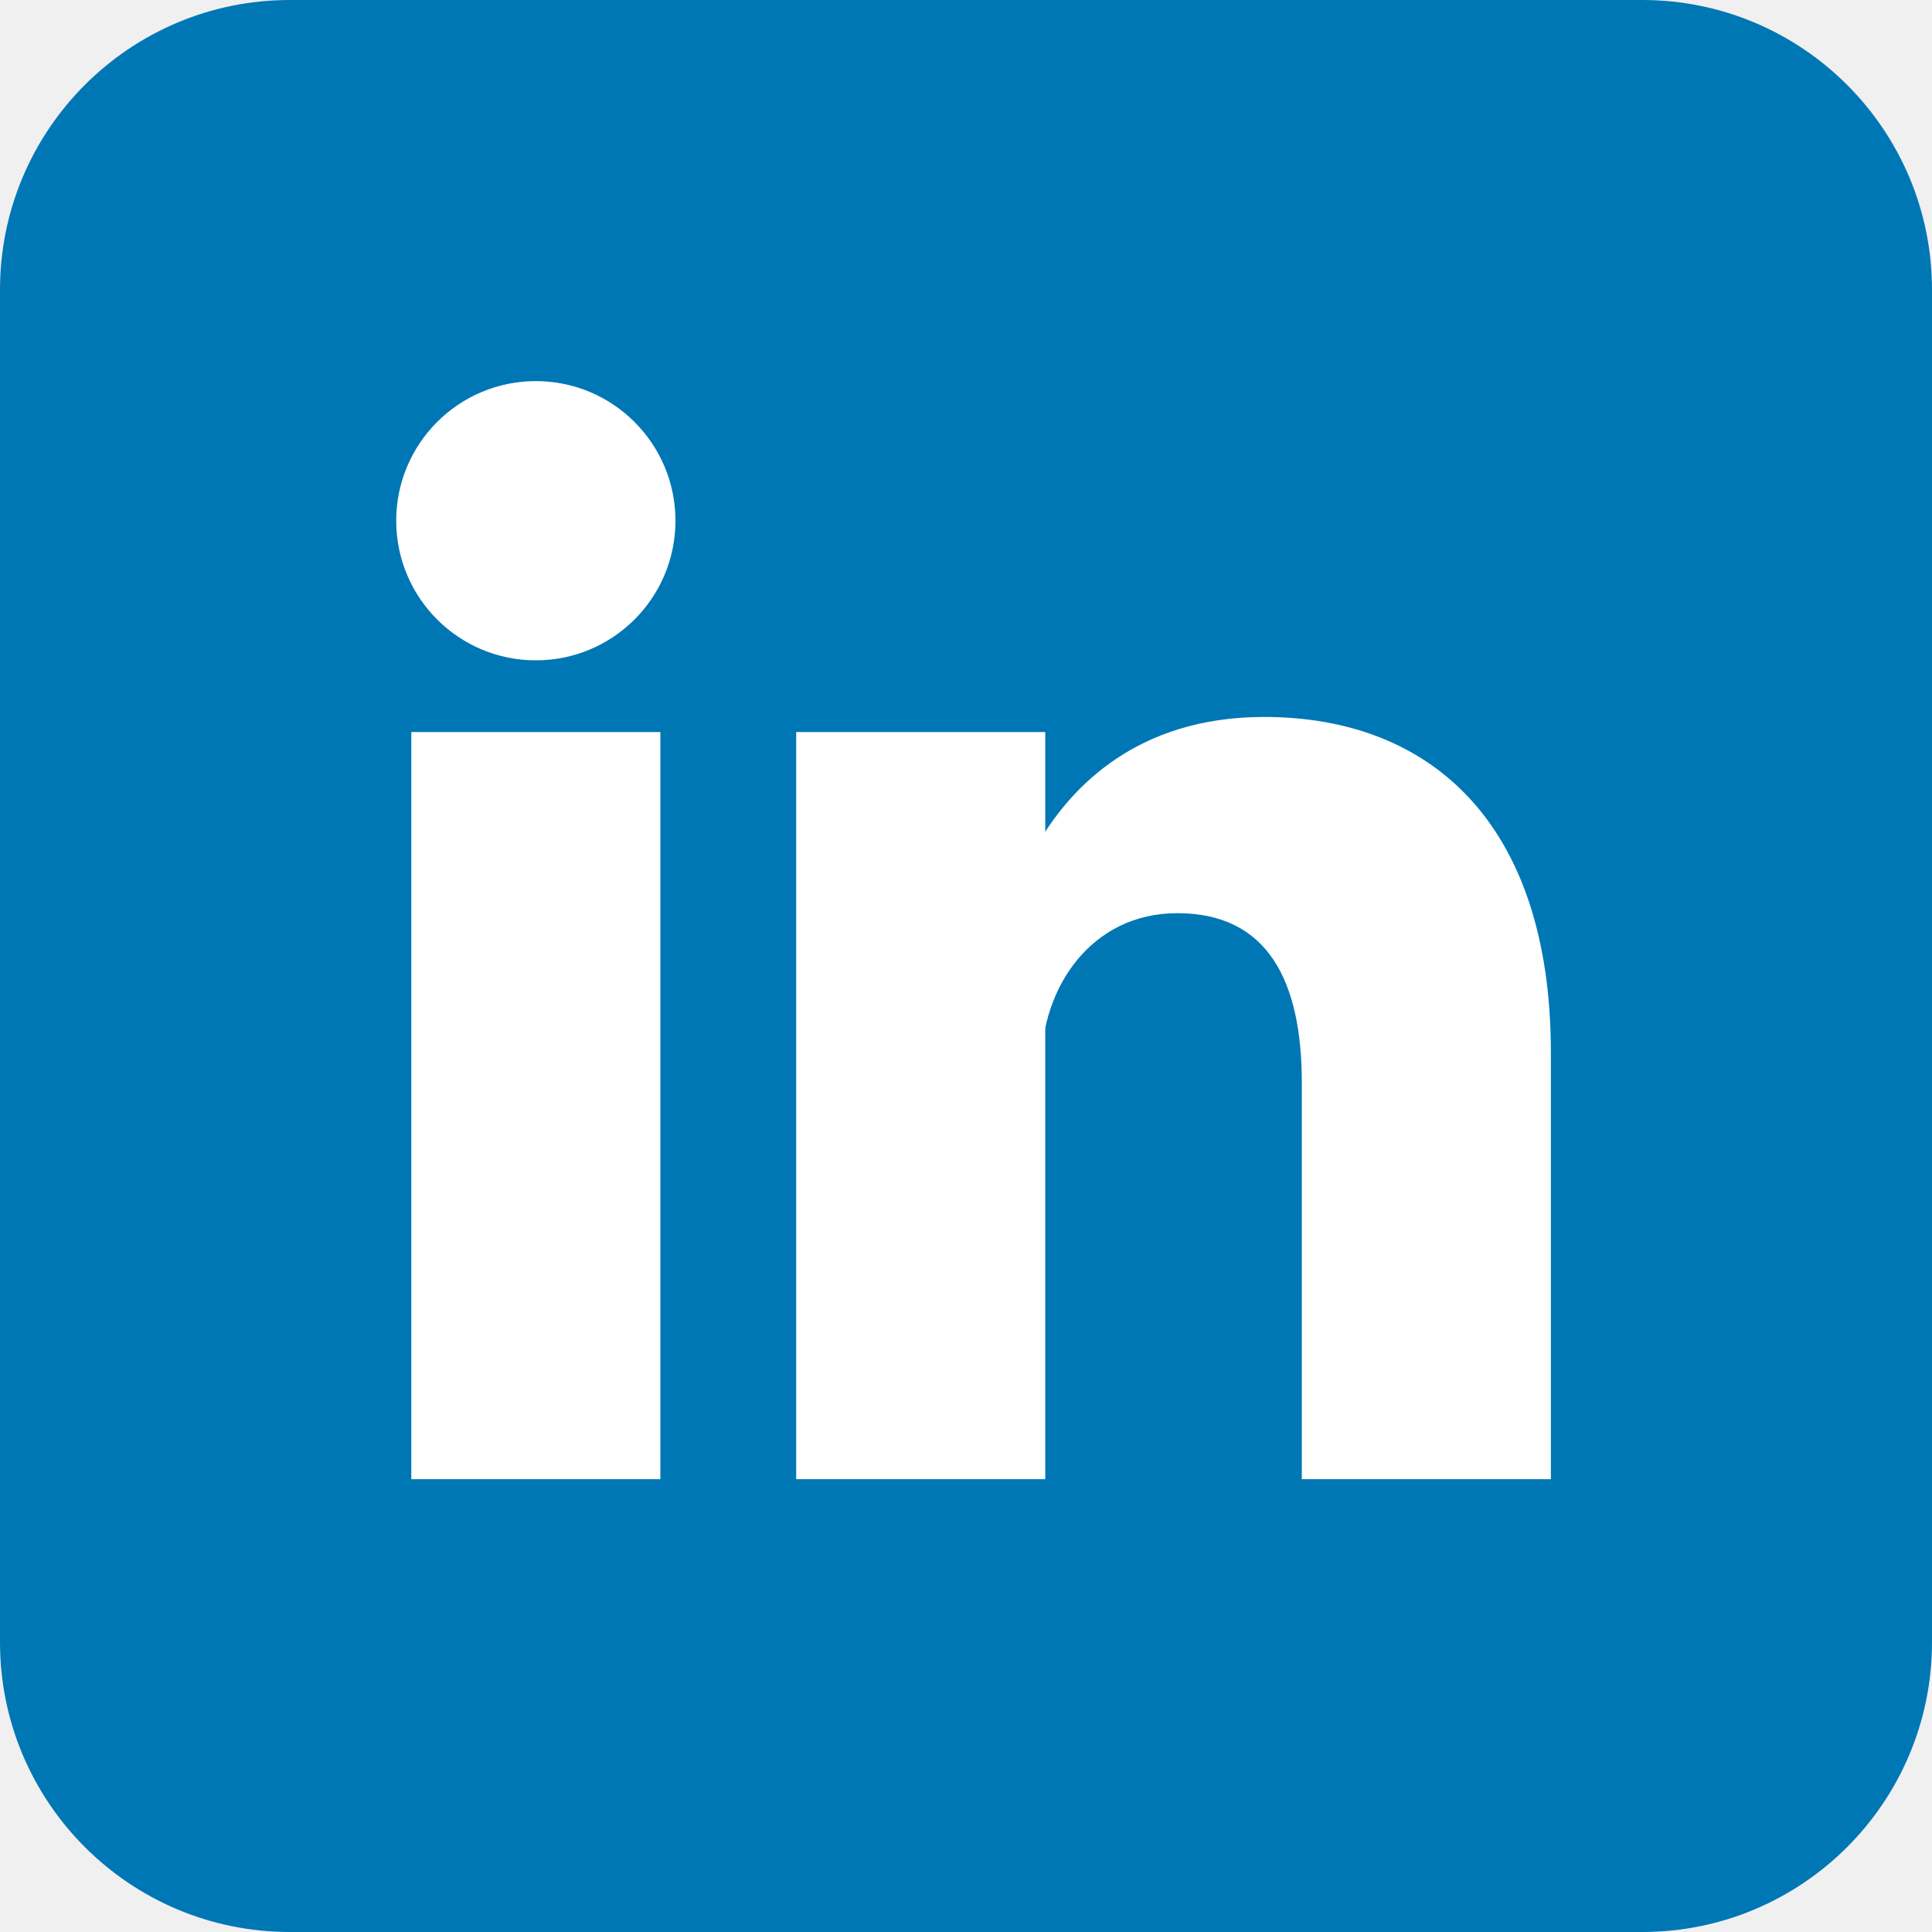
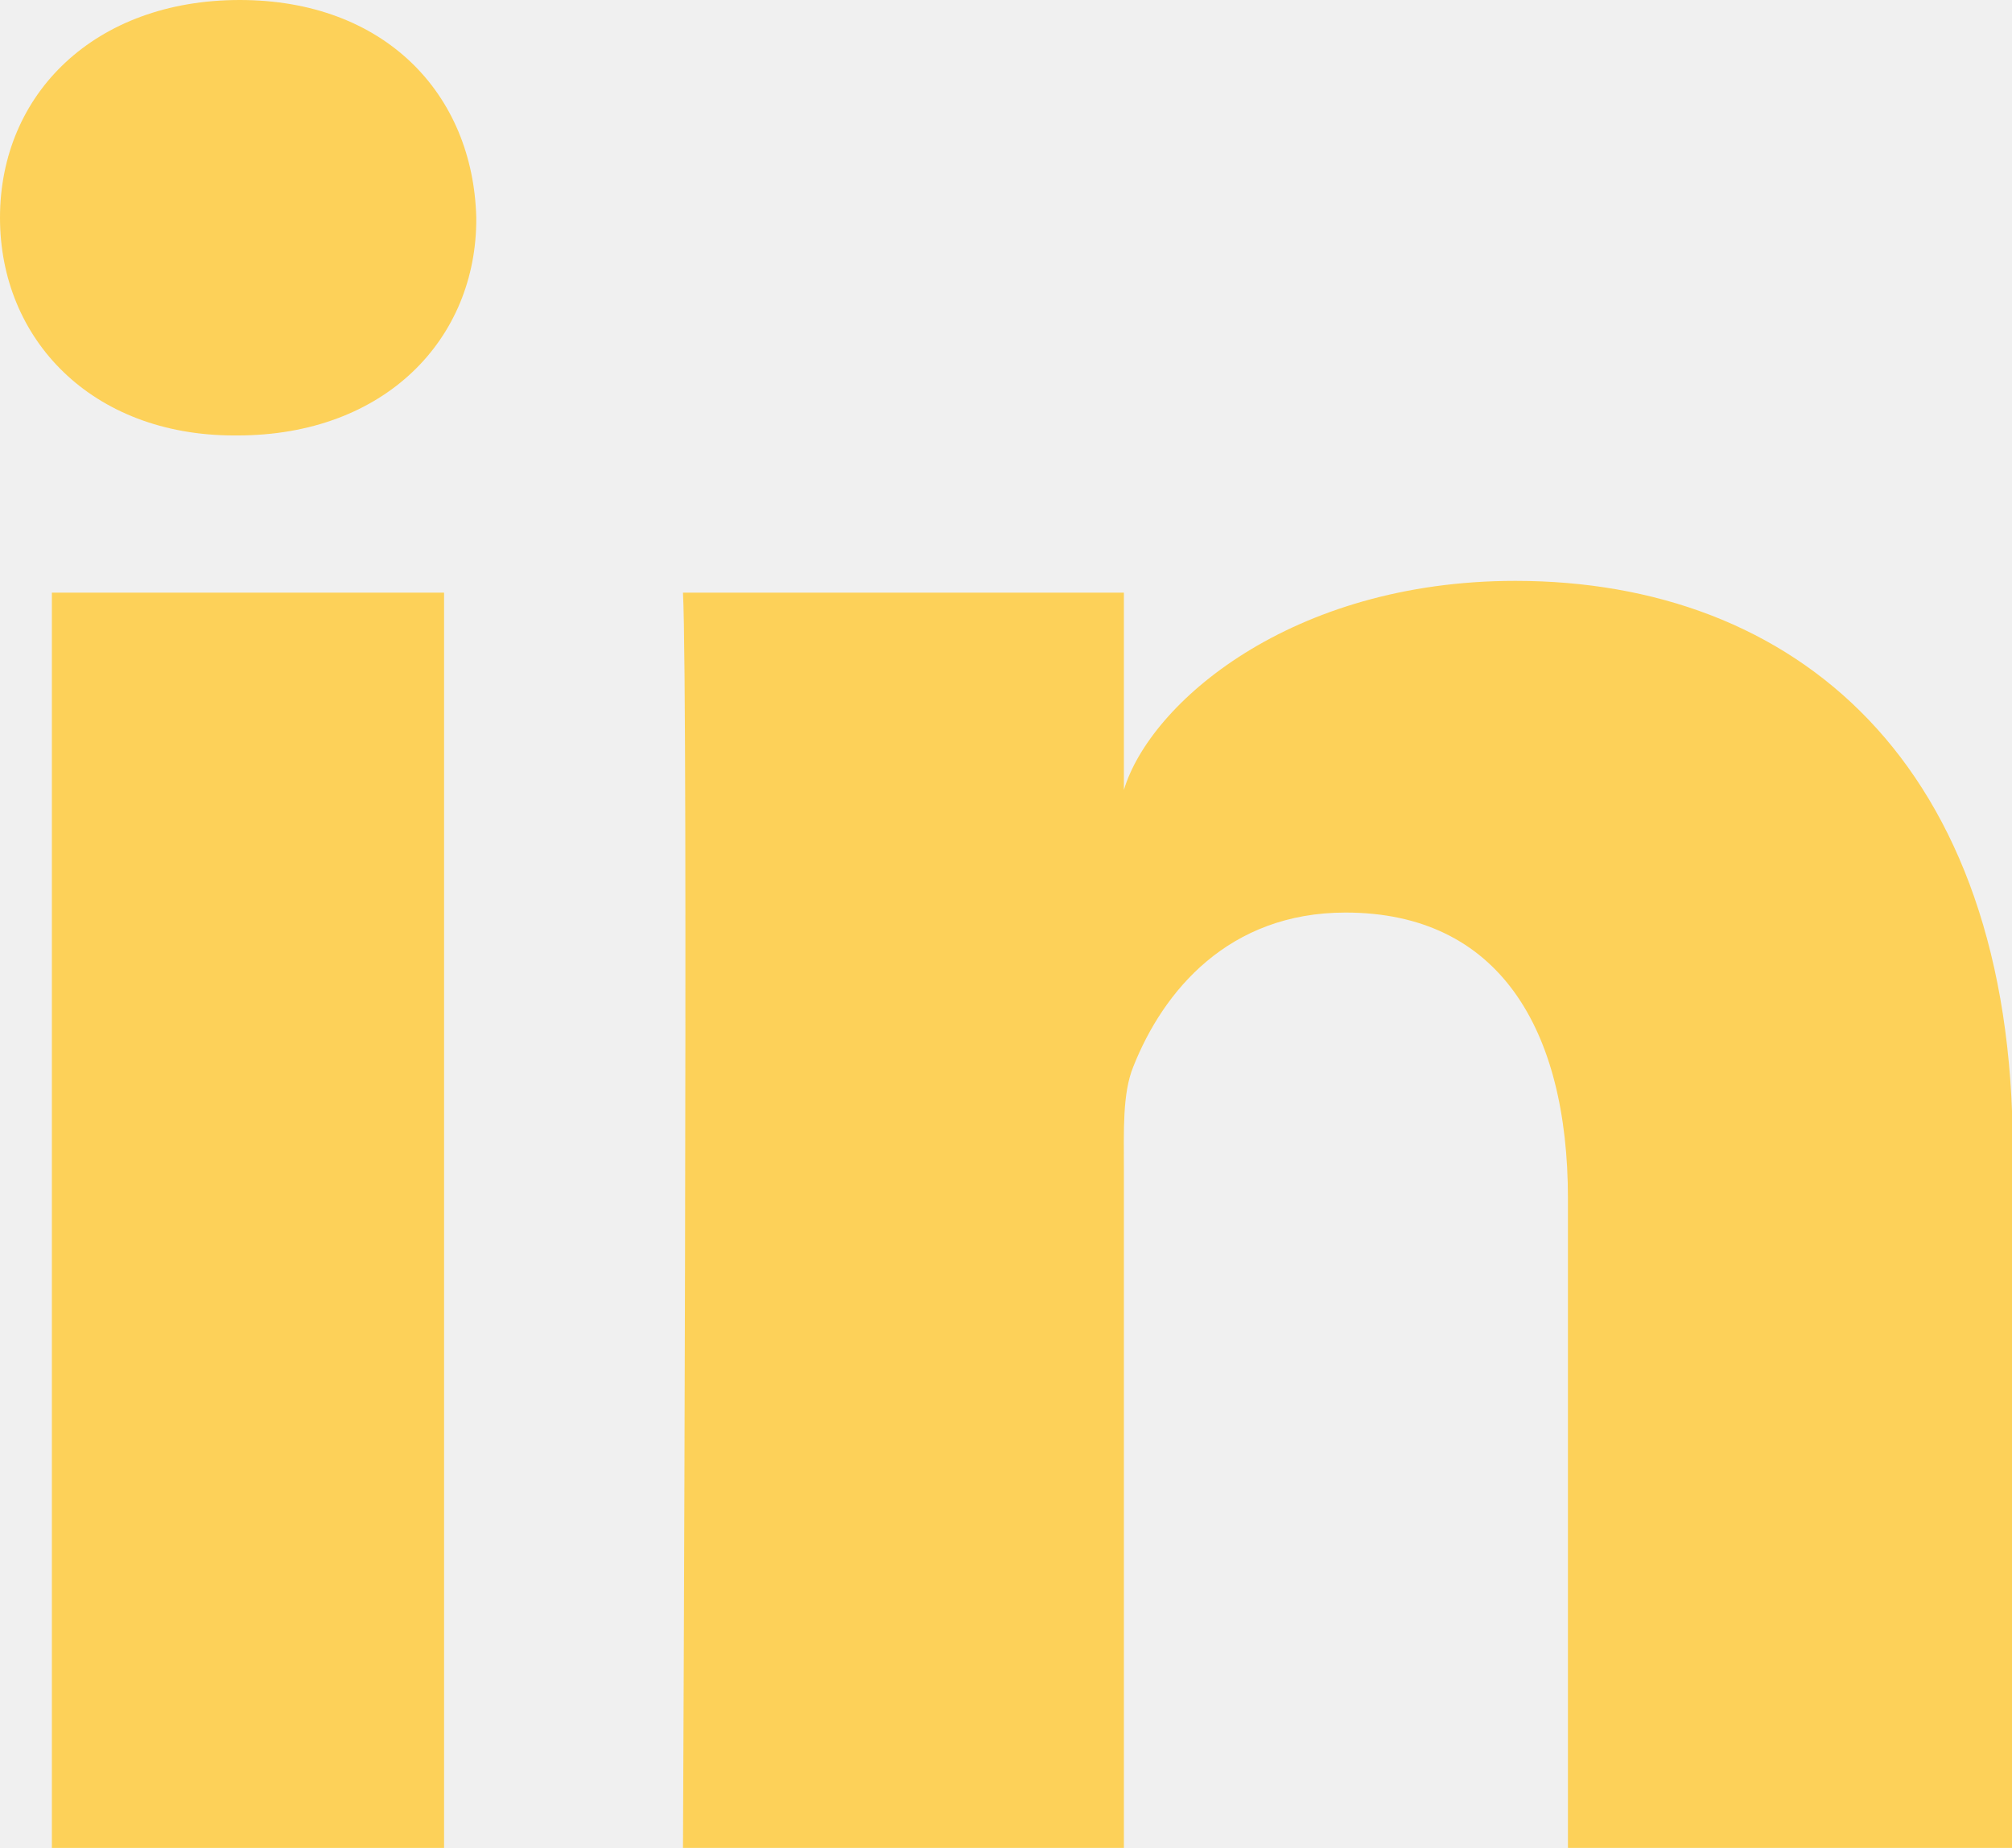
- <svg xmlns="http://www.w3.org/2000/svg" aria-label="LinkedIn" role="img" viewBox="0 0 512 512" fill="#ffffff">
-   <rect width="512" height="512" rx="15%" fill="#0077b5" />
-   <circle cx="142" cy="138" r="37" />
-   <path stroke="#ffffff" stroke-width="66" d="M244 194v198M142 194v198" />
-   <path d="M276 282c0-20 13-40 36-40 24 0 33 18 33 45v105h66V279c0-61-32-89-76-89-34 0-51 19-59 32" />
+ <svg xmlns="http://www.w3.org/2000/svg" fill="#fdd159" version="1.1" id="Layer_1" viewBox="-271 283.9 256 235.1" xml:space="preserve">
+   <g>
+     <rect x="-264.4" y="359.3" width="49.9" height="159.7" />
+     <path d="M-240.5,283.9c-18.4,0-30.5,11.9-30.5,27.7c0,15.5,11.7,27.7,29.8,27.7h0.4c18.8,0,30.5-12.3,30.4-27.7   C-210.8,295.8-222.1,283.9-240.5,283.9z" />
+     <path d="M-78.2,357.8c-28.6,0-46.5,15.6-49.8,26.6v-25.1h-56.1c0.7,13.3,0,159.7,0,159.7h56.1v-86.3c0-4.9-0.2-9.7,1.2-13.1   c3.8-9.6,12.1-19.6,27-19.6c19.5,0,28.3,14.8,28.3,36.4V519h56.6v-88.8C-14.9,380.8-42.7,357.8-78.2,357.8z" />
+   </g>
</svg>
